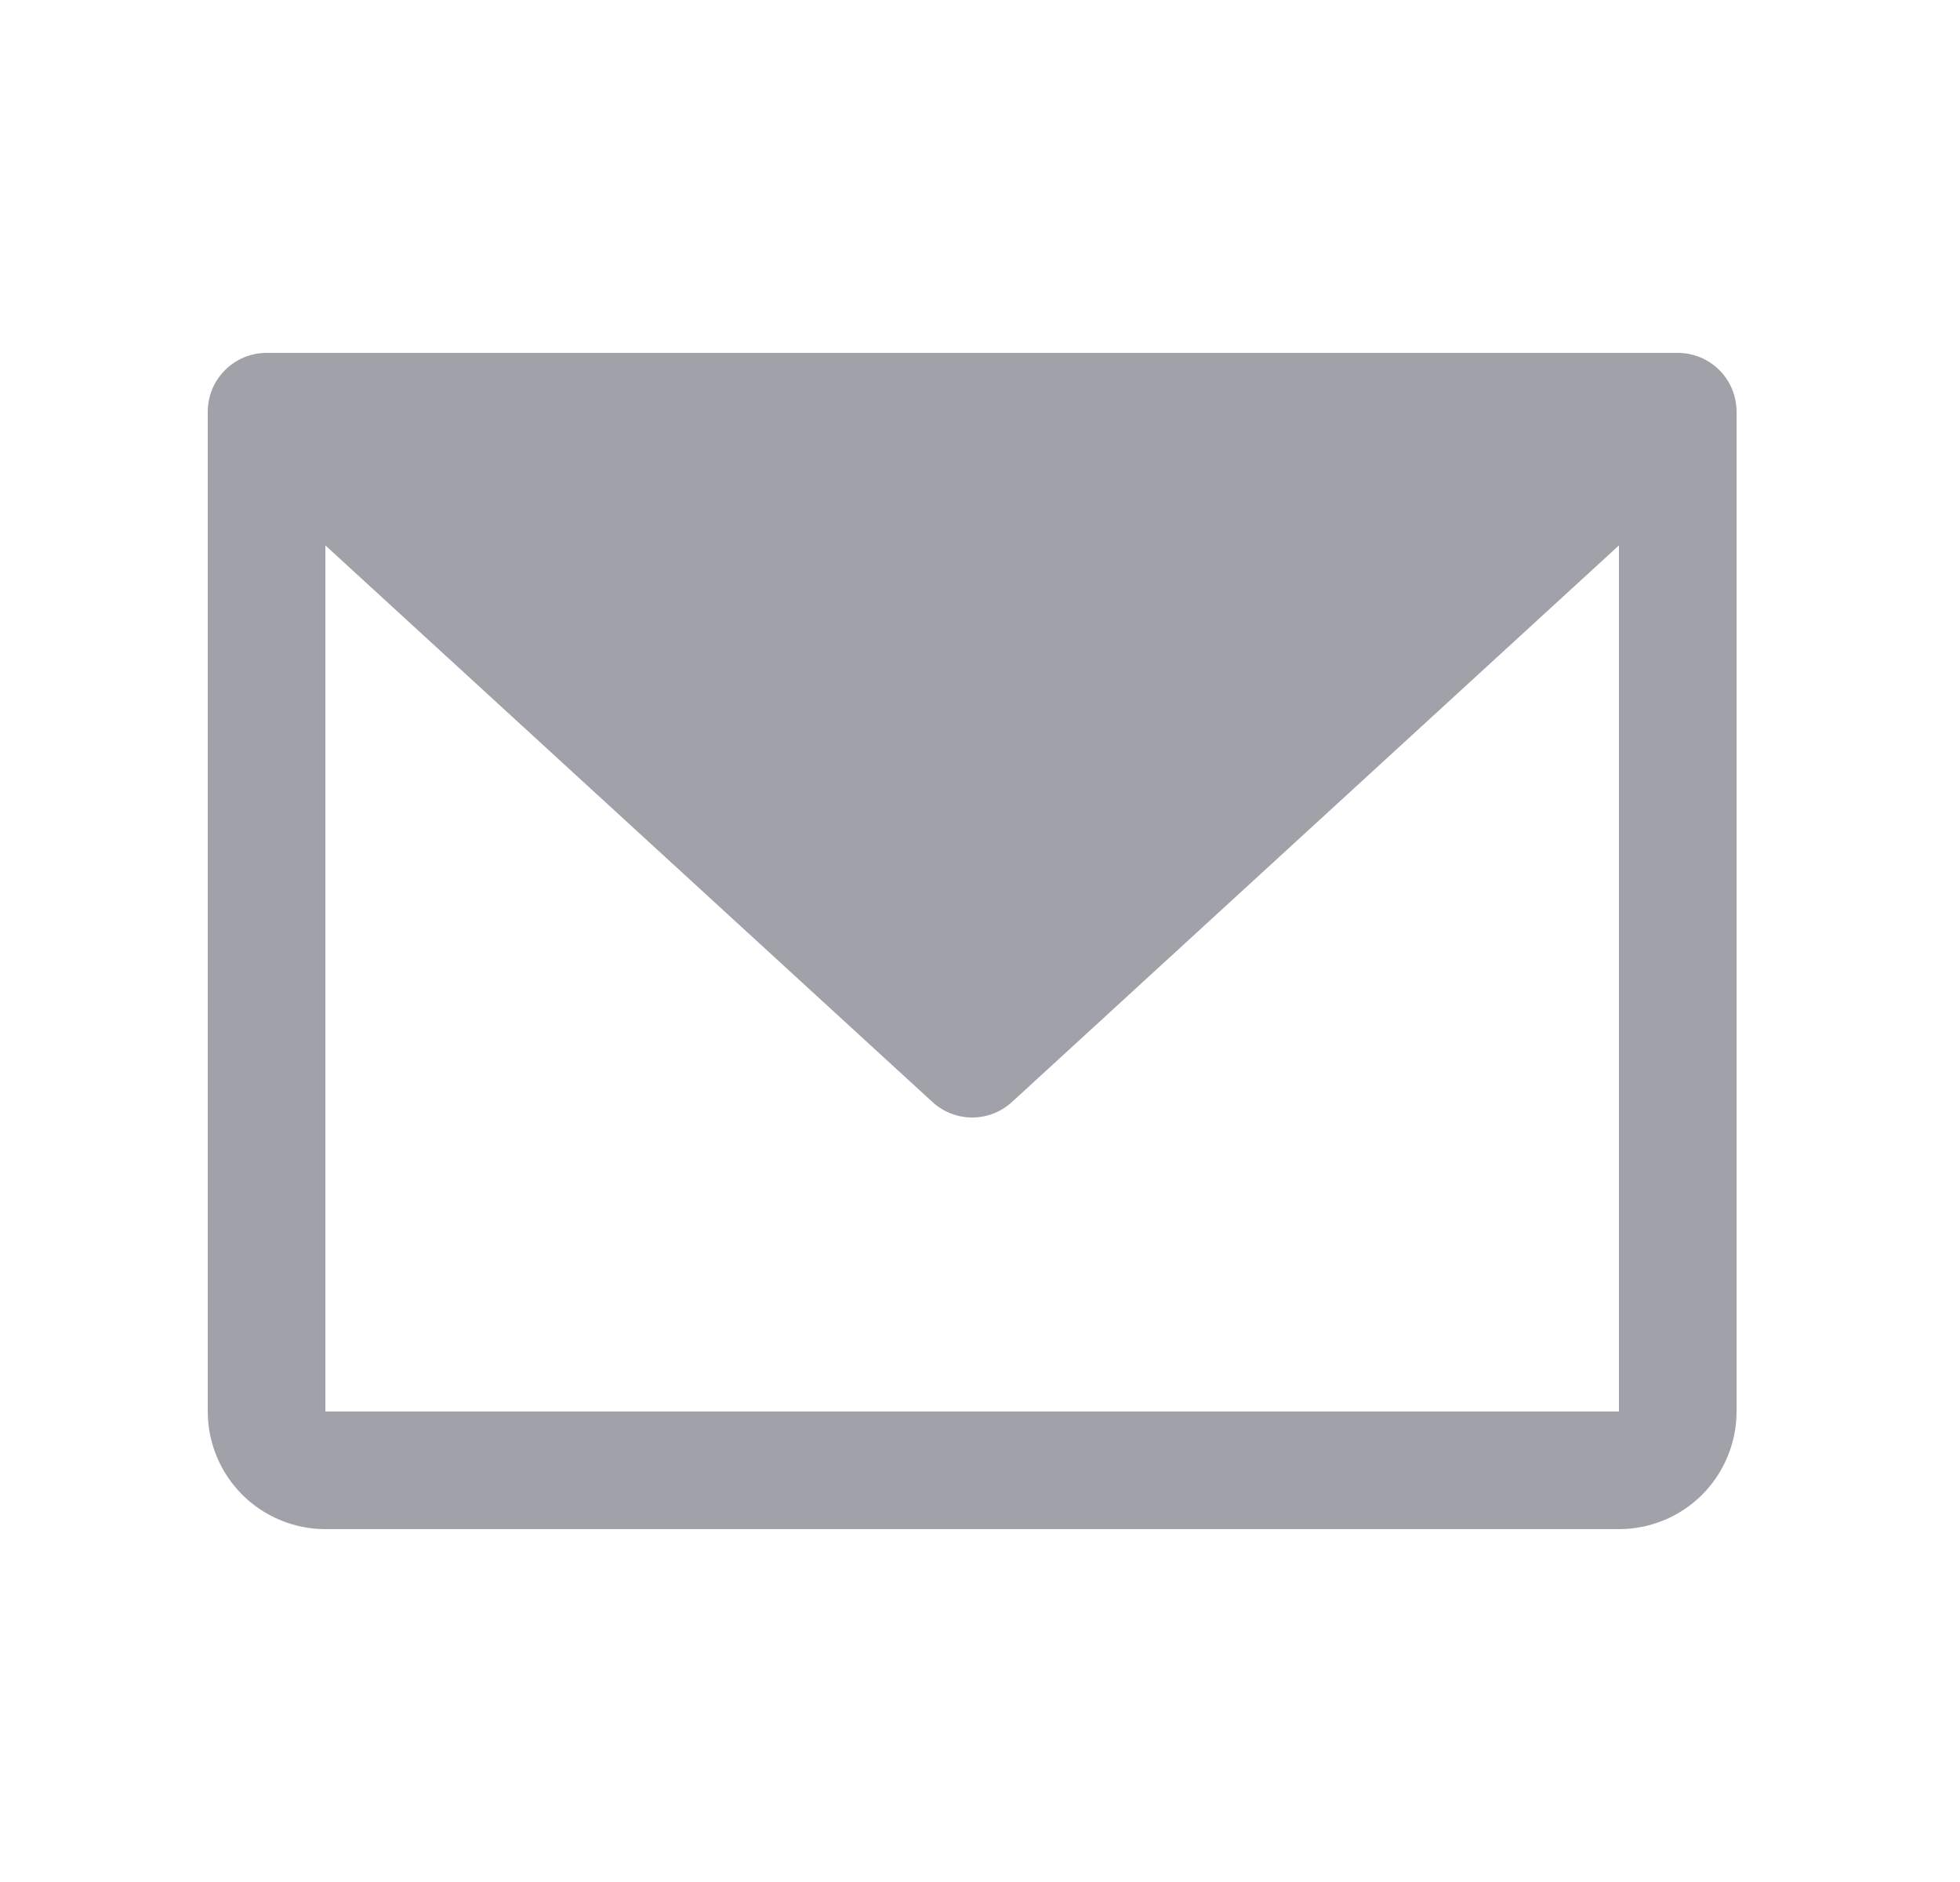
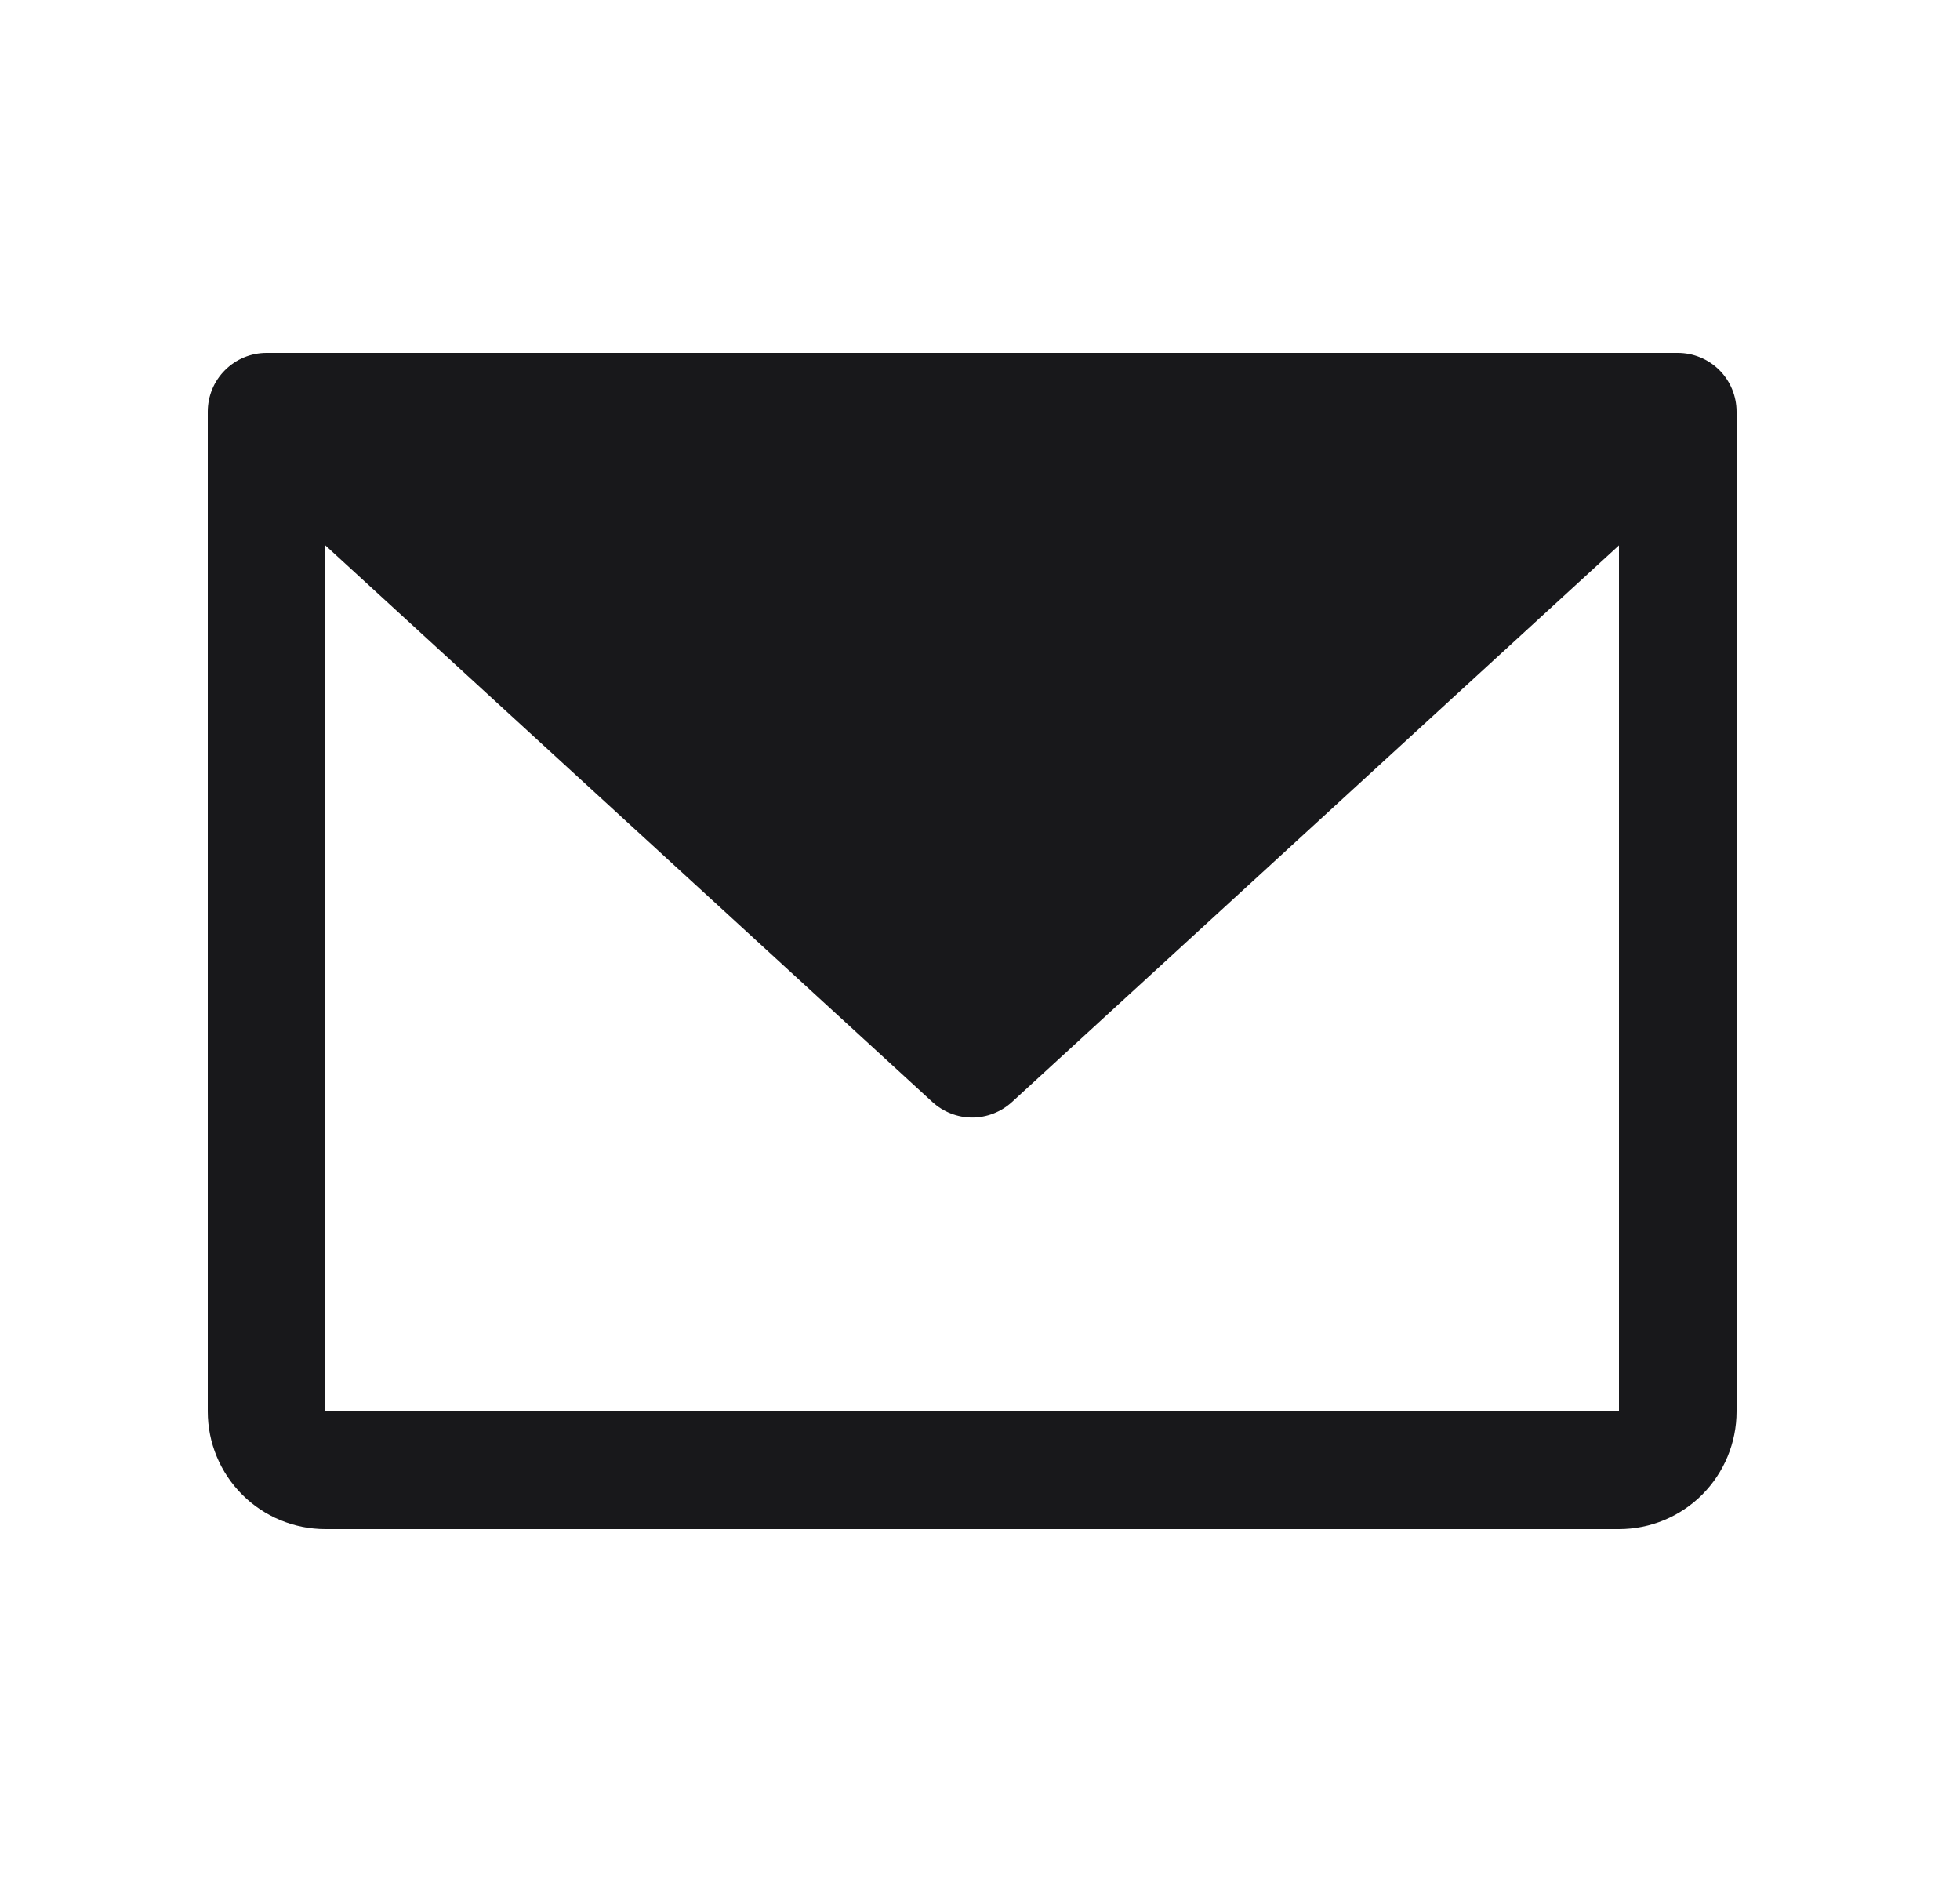
<svg xmlns="http://www.w3.org/2000/svg" width="25" height="24" viewBox="0 0 25 24" fill="none">
  <g id="EnvelopeSimple">
-     <path id="Vector" d="M21.4 4.5H3.4C3.201 4.5 3.011 4.579 2.87 4.72C2.729 4.86 2.65 5.051 2.65 5.25V18C2.65 18.398 2.808 18.779 3.09 19.061C3.371 19.342 3.753 19.5 4.15 19.5H20.65C21.048 19.5 21.43 19.342 21.711 19.061C21.992 18.779 22.15 18.398 22.15 18V5.25C22.15 5.051 22.071 4.86 21.931 4.72C21.79 4.579 21.599 4.5 21.4 4.5ZM20.65 18H4.15V6.955L11.893 14.053C12.032 14.18 12.213 14.251 12.4 14.251C12.588 14.251 12.769 14.18 12.908 14.053L20.65 6.955V18Z" fill="#A1A1AA" />
+     <path id="Vector" d="M21.4 4.5H3.4C3.201 4.5 3.011 4.579 2.87 4.72C2.729 4.86 2.65 5.051 2.65 5.25V18C2.65 18.398 2.808 18.779 3.09 19.061C3.371 19.342 3.753 19.5 4.15 19.5H20.65C21.048 19.5 21.43 19.342 21.711 19.061C21.992 18.779 22.15 18.398 22.15 18V5.25C22.15 5.051 22.071 4.86 21.931 4.72C21.79 4.579 21.599 4.5 21.4 4.5ZM20.65 18H4.15V6.955L11.893 14.053C12.032 14.18 12.213 14.251 12.4 14.251C12.588 14.251 12.769 14.18 12.908 14.053L20.65 6.955V18Z" fill="#18181B" />
  </g>
</svg>
